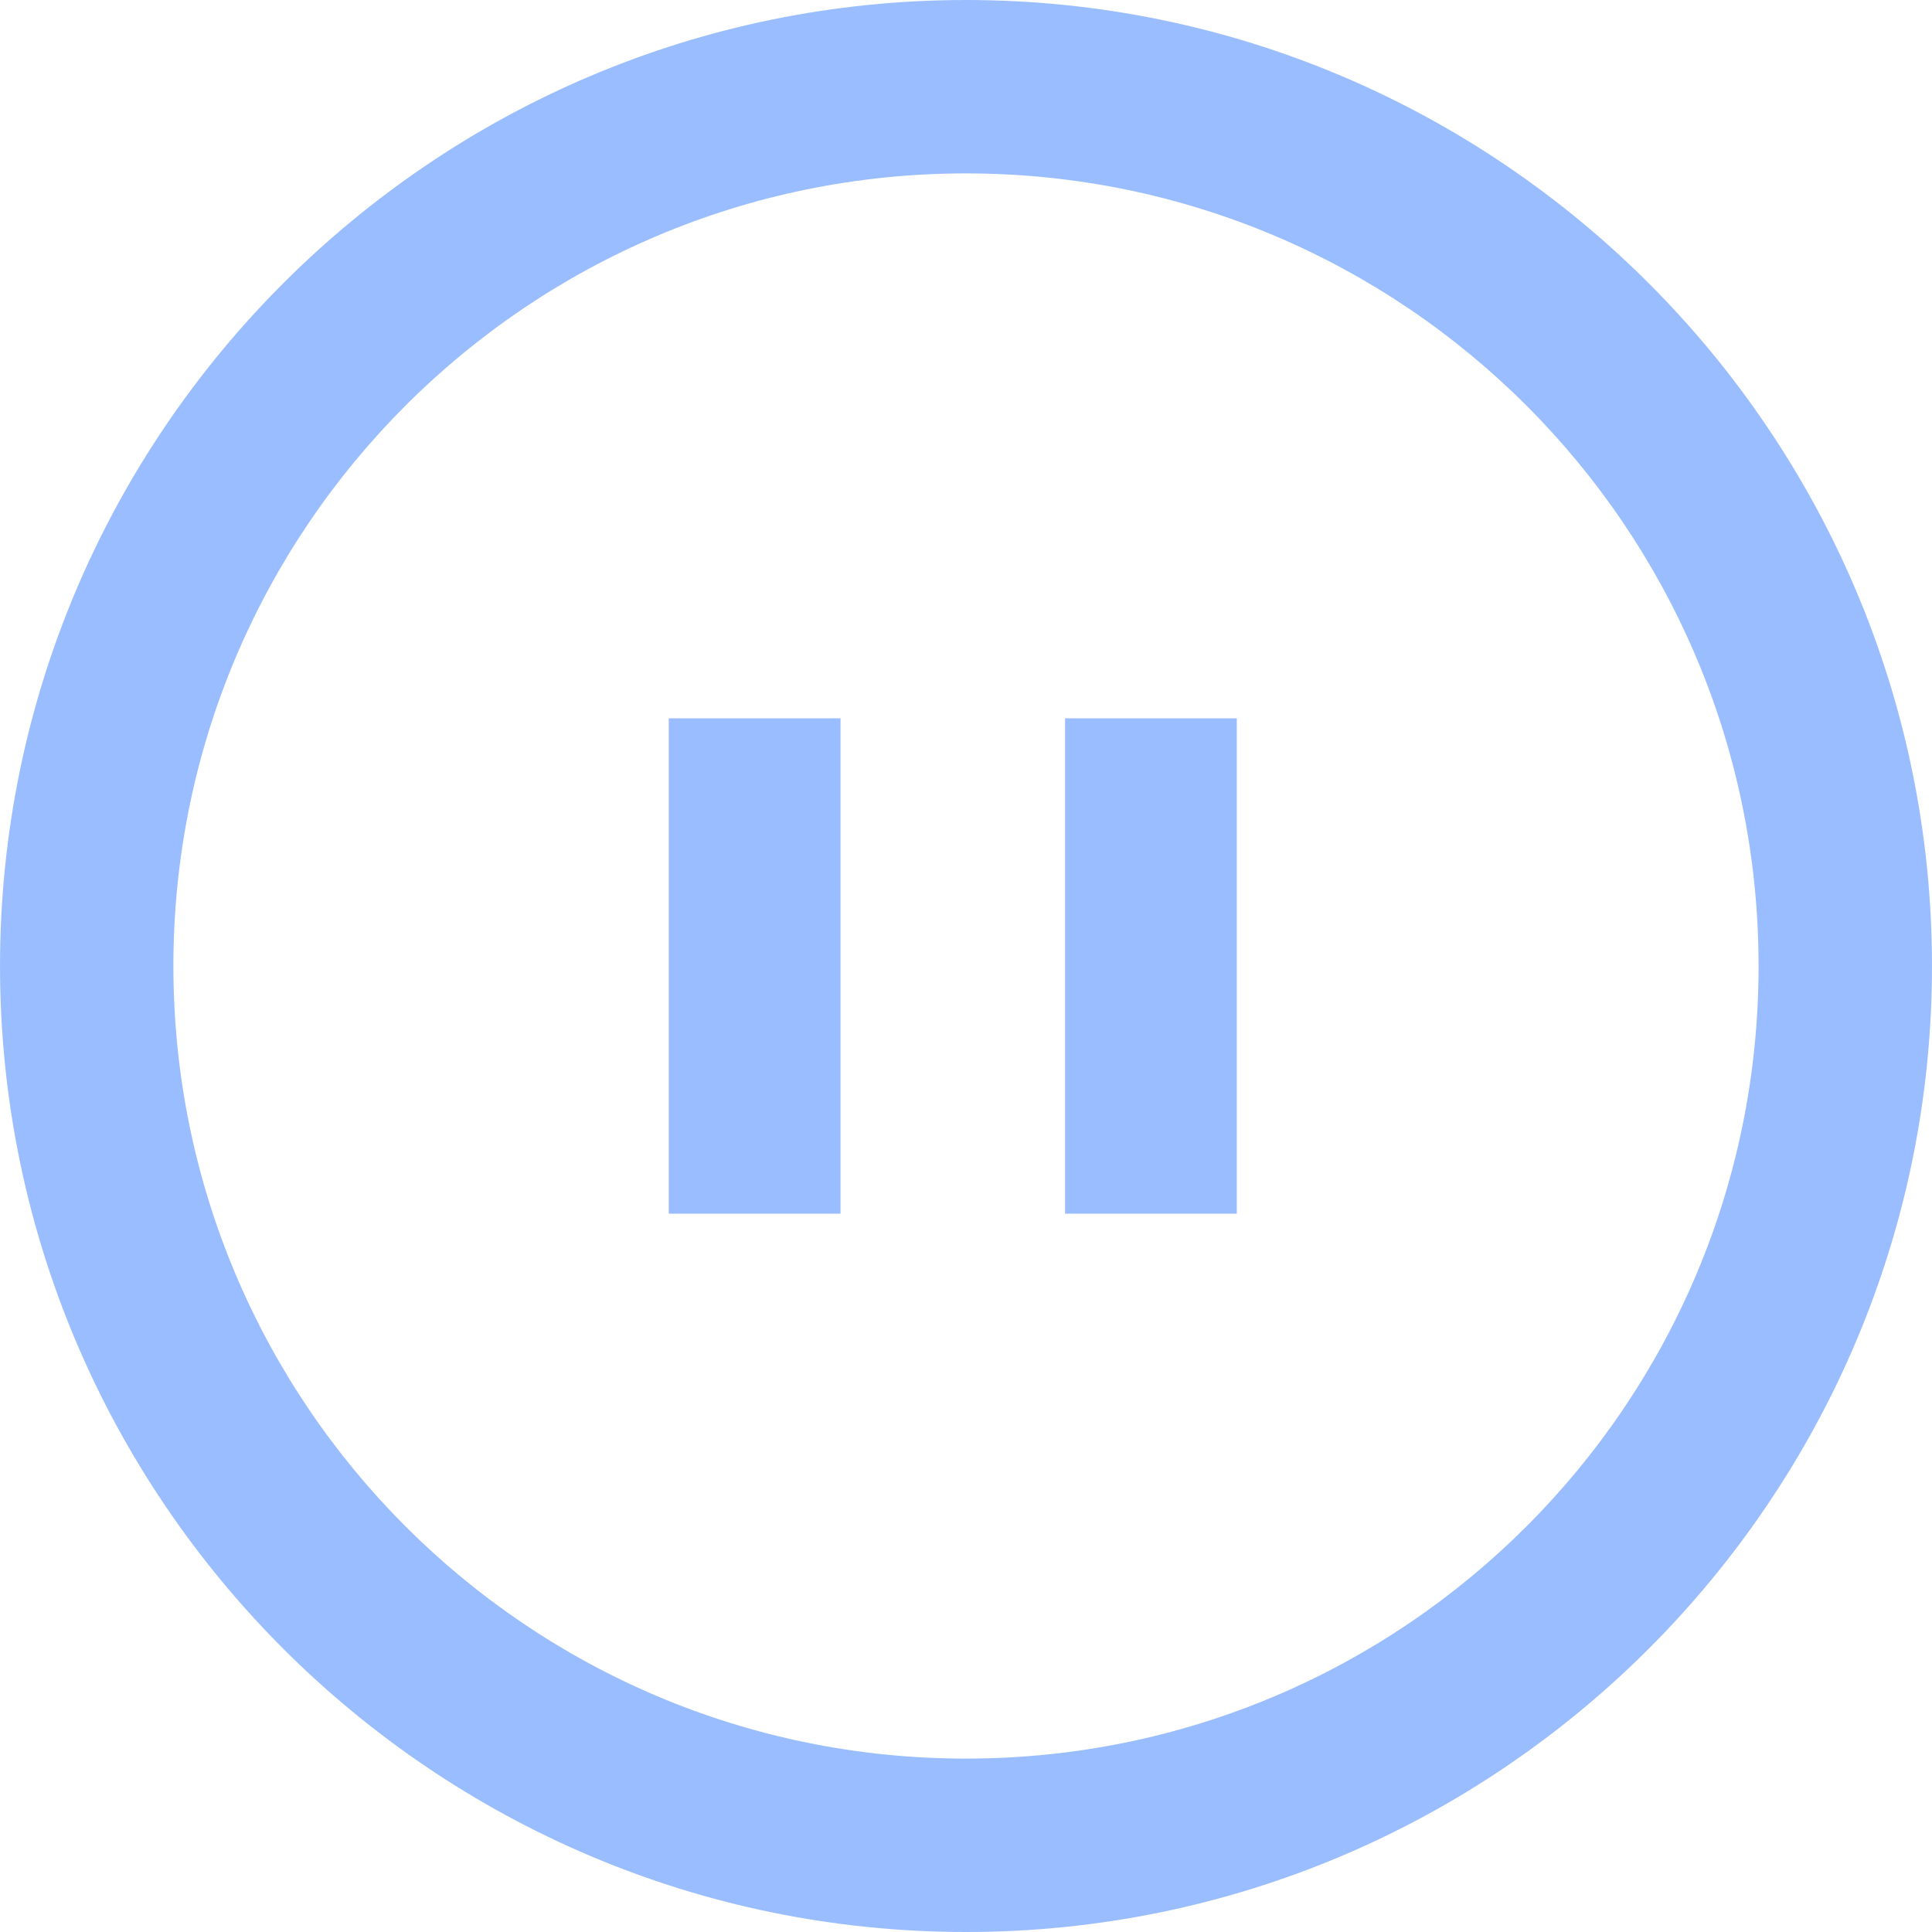
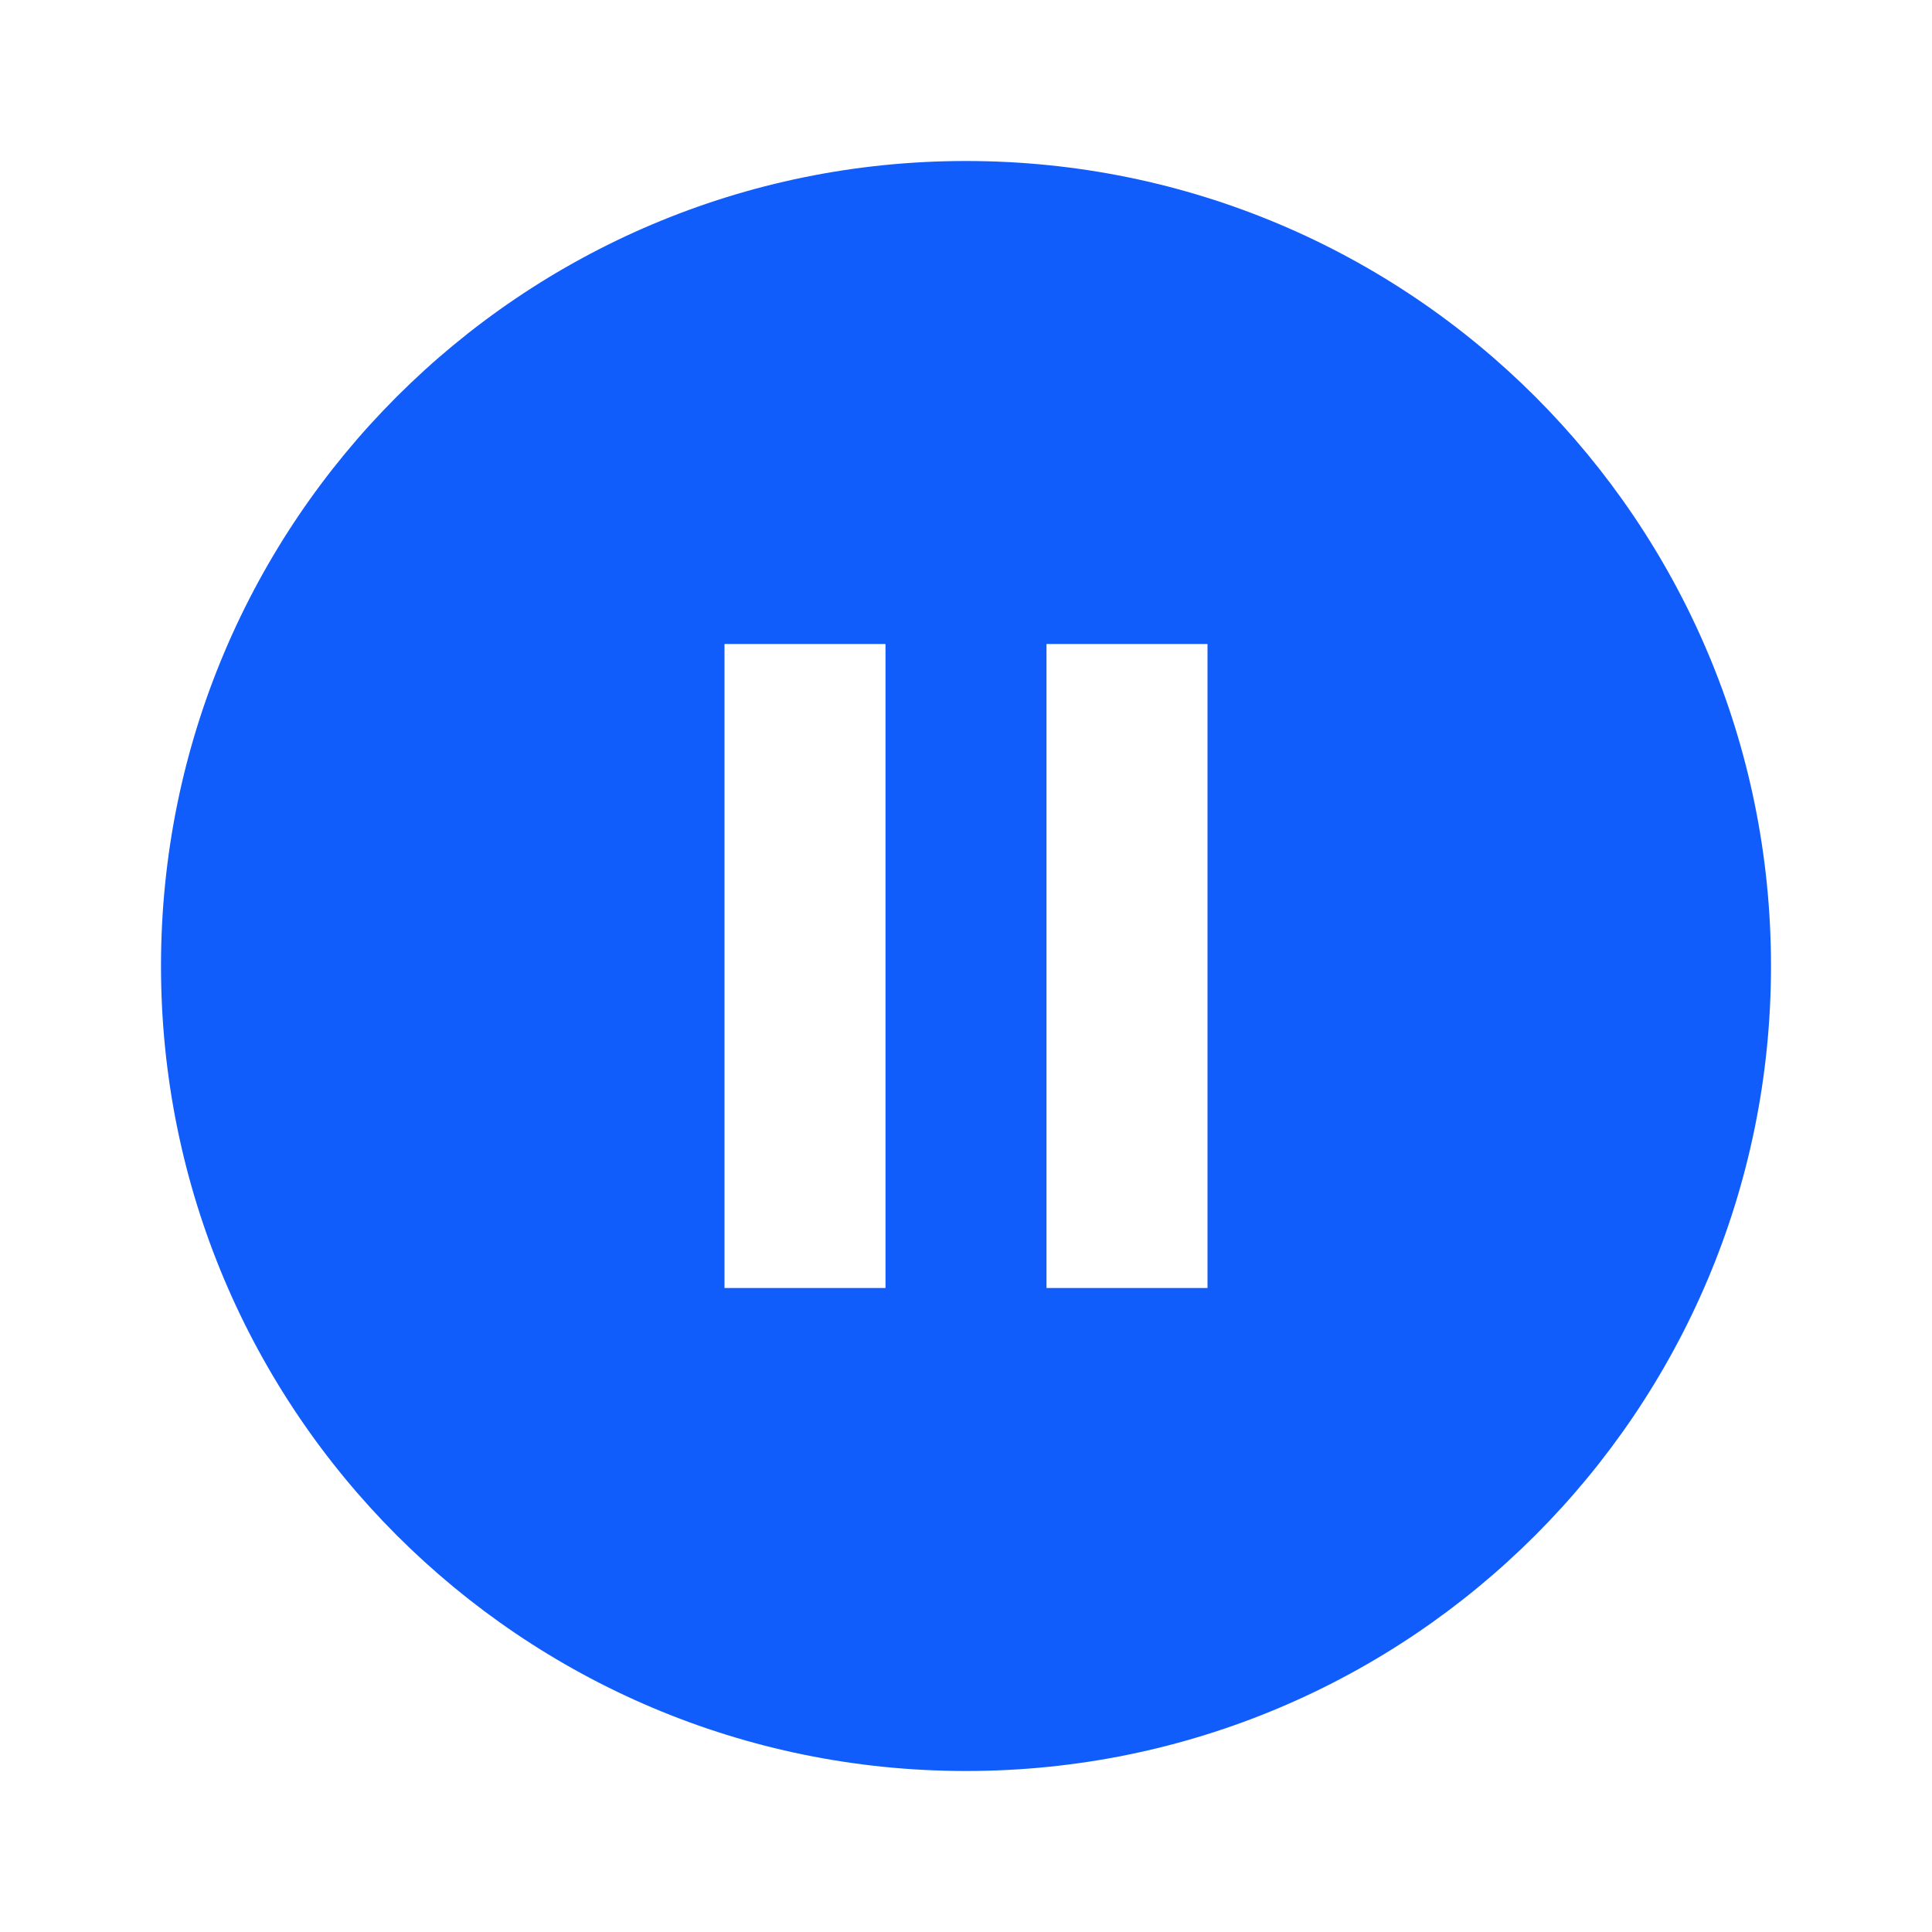
- <svg xmlns="http://www.w3.org/2000/svg" version="1.1" id="_x32_" viewBox="0 0 512 512" xml:space="preserve" width="45px" height="45px" fill="#000000">
-   <g id="SVGRepo_bgCarrier" stroke-width="0" />
-   <g id="SVGRepo_tracerCarrier" stroke-linecap="round" stroke-linejoin="round" />
-   <g id="SVGRepo_iconCarrier">
-     <style type="text/css"> .st0{fill:#9abdff} </style>
-     <g>
-       <path class="st0" d="M256.004,0c-141.166,0-256,114.841-256,256s114.834,256,256,256c141.151,0,255.992-114.841,255.992-256 S397.155,0,256.004,0z M256.004,466.046C140.001,466.046,45.95,372.002,45.95,256c0-116.002,94.051-210.046,210.054-210.046 c115.995,0,210.039,94.045,210.039,210.046C466.043,372.002,371.999,466.046,256.004,466.046z" />
-       <rect x="177.23" y="190.36" class="st0" width="45.514" height="131.28" />
-       <rect x="282.257" y="190.36" class="st0" width="45.506" height="131.28" />
-     </g>
-   </g>
+ <svg xmlns="http://www.w3.org/2000/svg" width="50" height="50" viewBox="0 0 48 48" id="Pause">
+   <path fill="none" d="M0 0h48v48H0z" />
+   <path d="M24 4C12.95 4 4 12.95 4 24s8.95 20 20 20 20-8.95 20-20S35.05 4 24 4zm-2 28h-4V16h4v16zm8 0h-4V16h4v16z" fill="#115dfc" class="color000000 svgShape" />
</svg>
